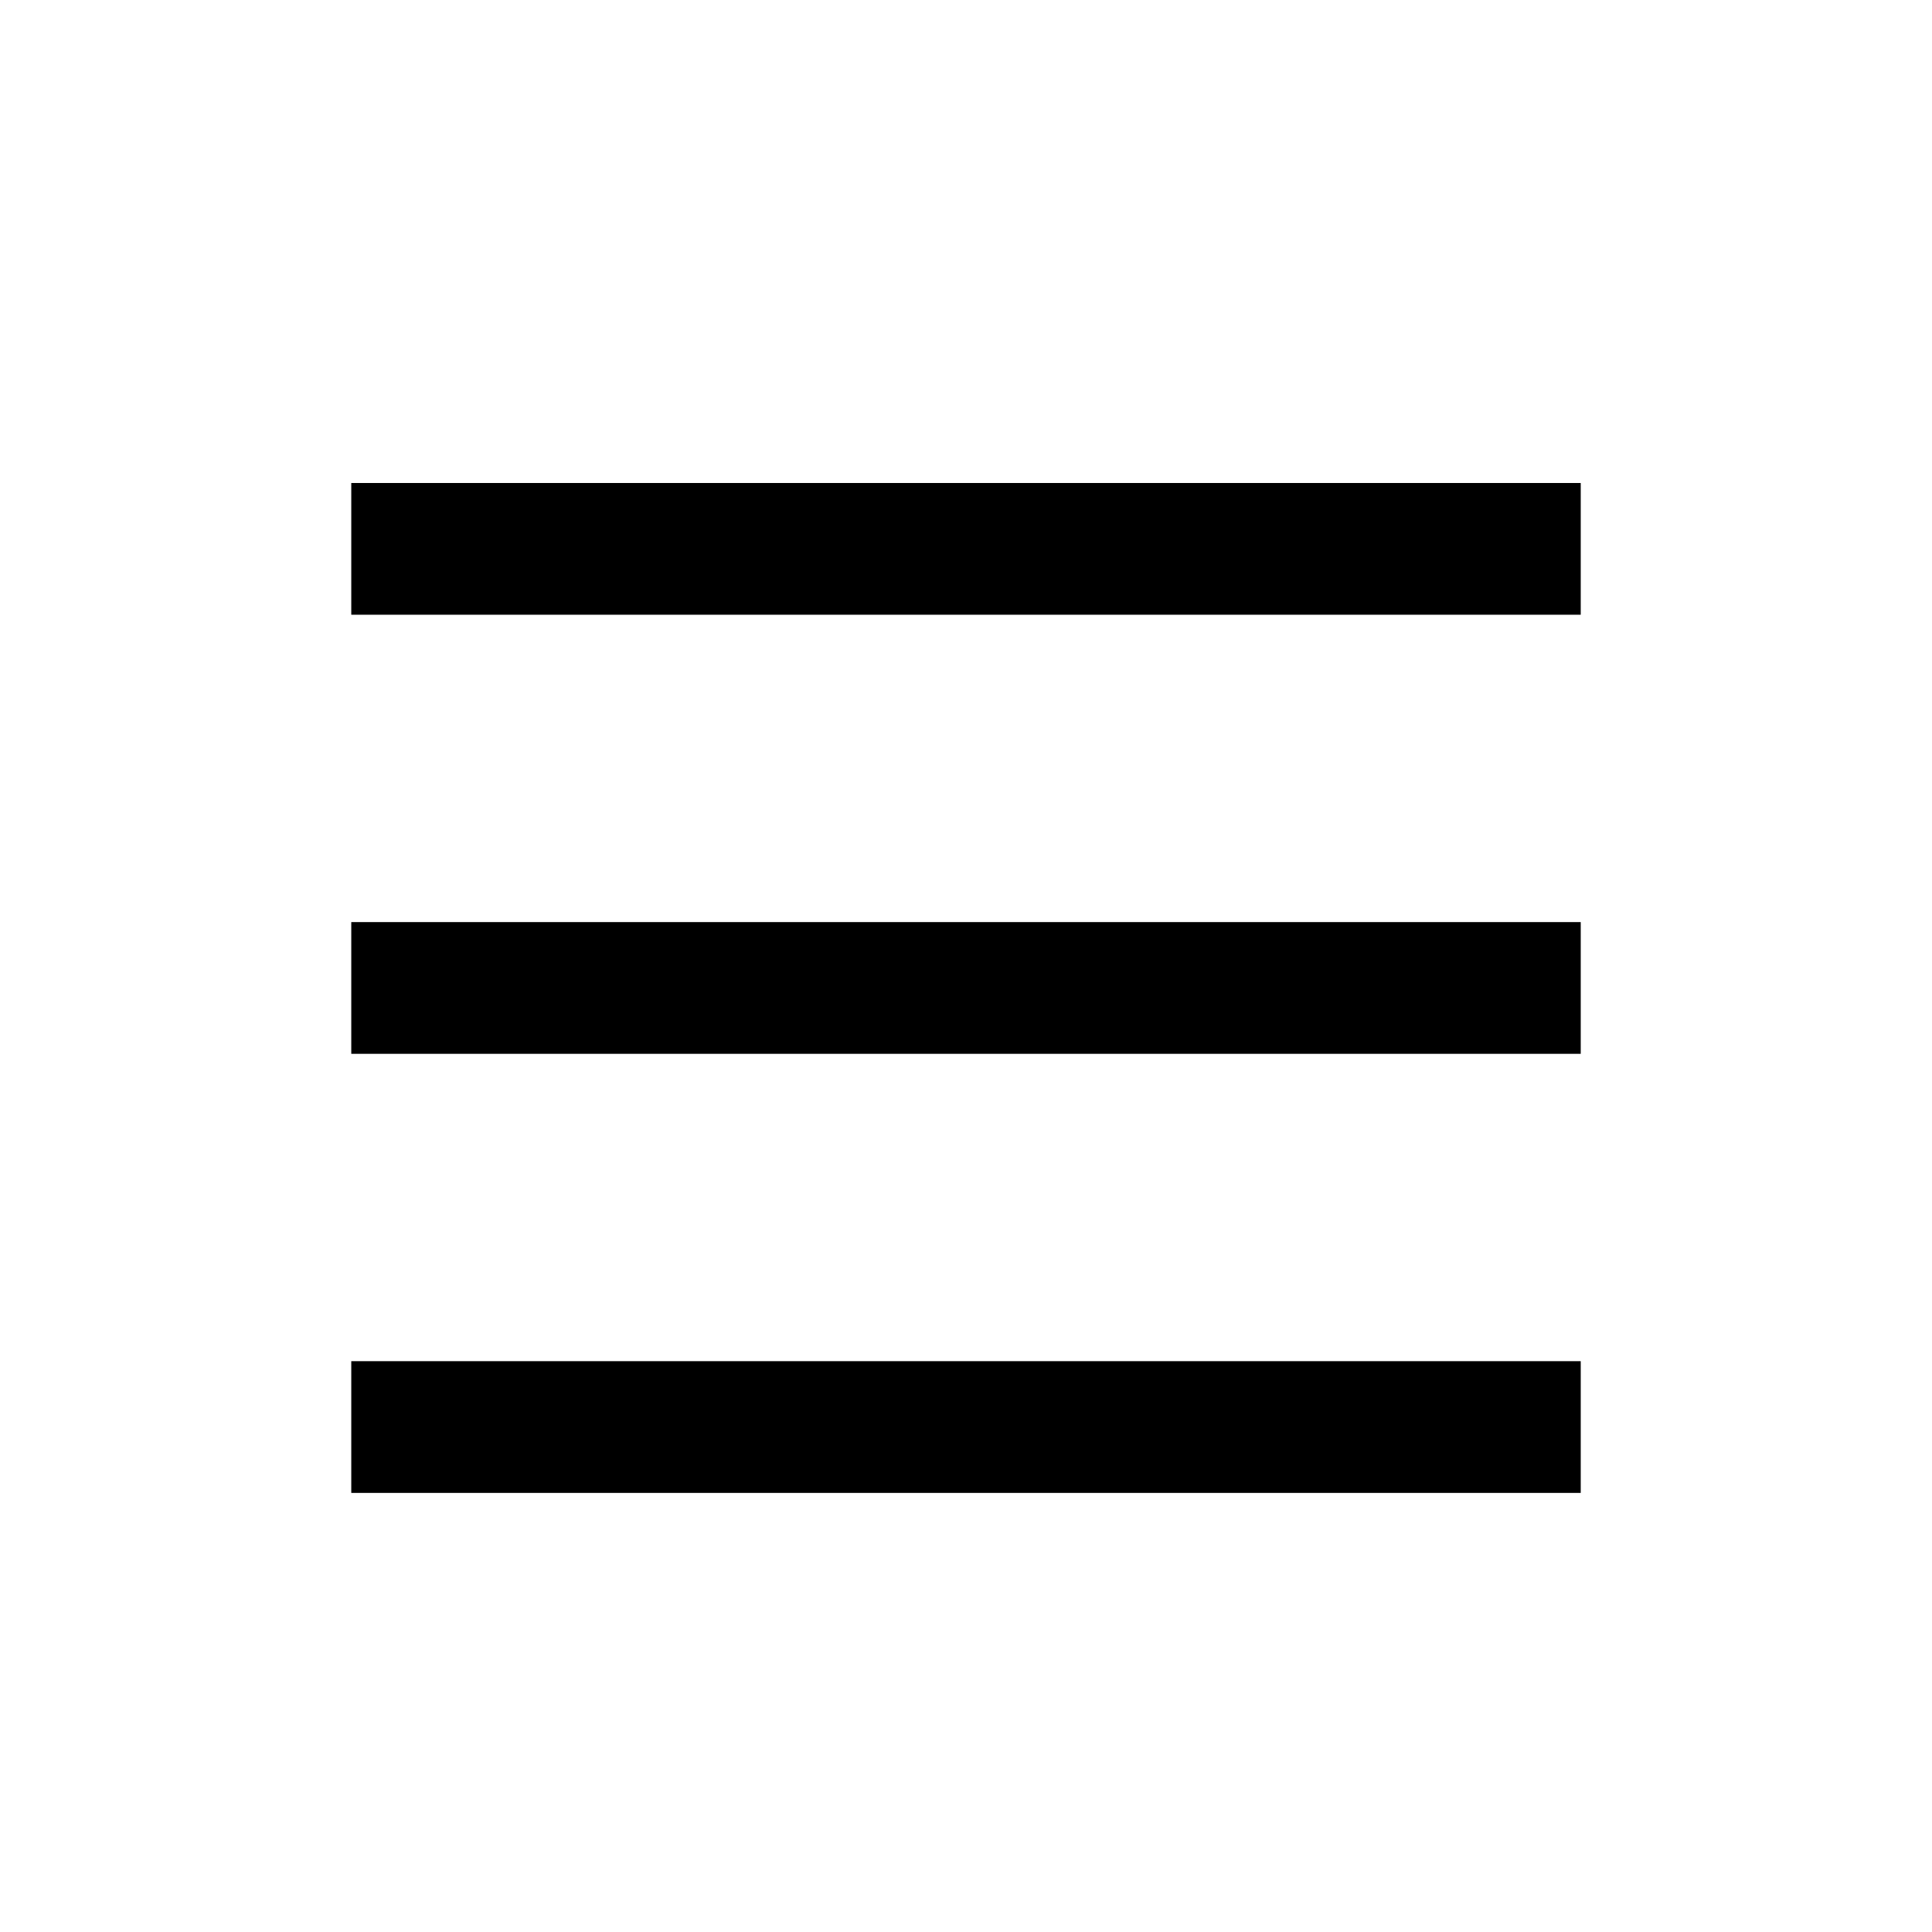
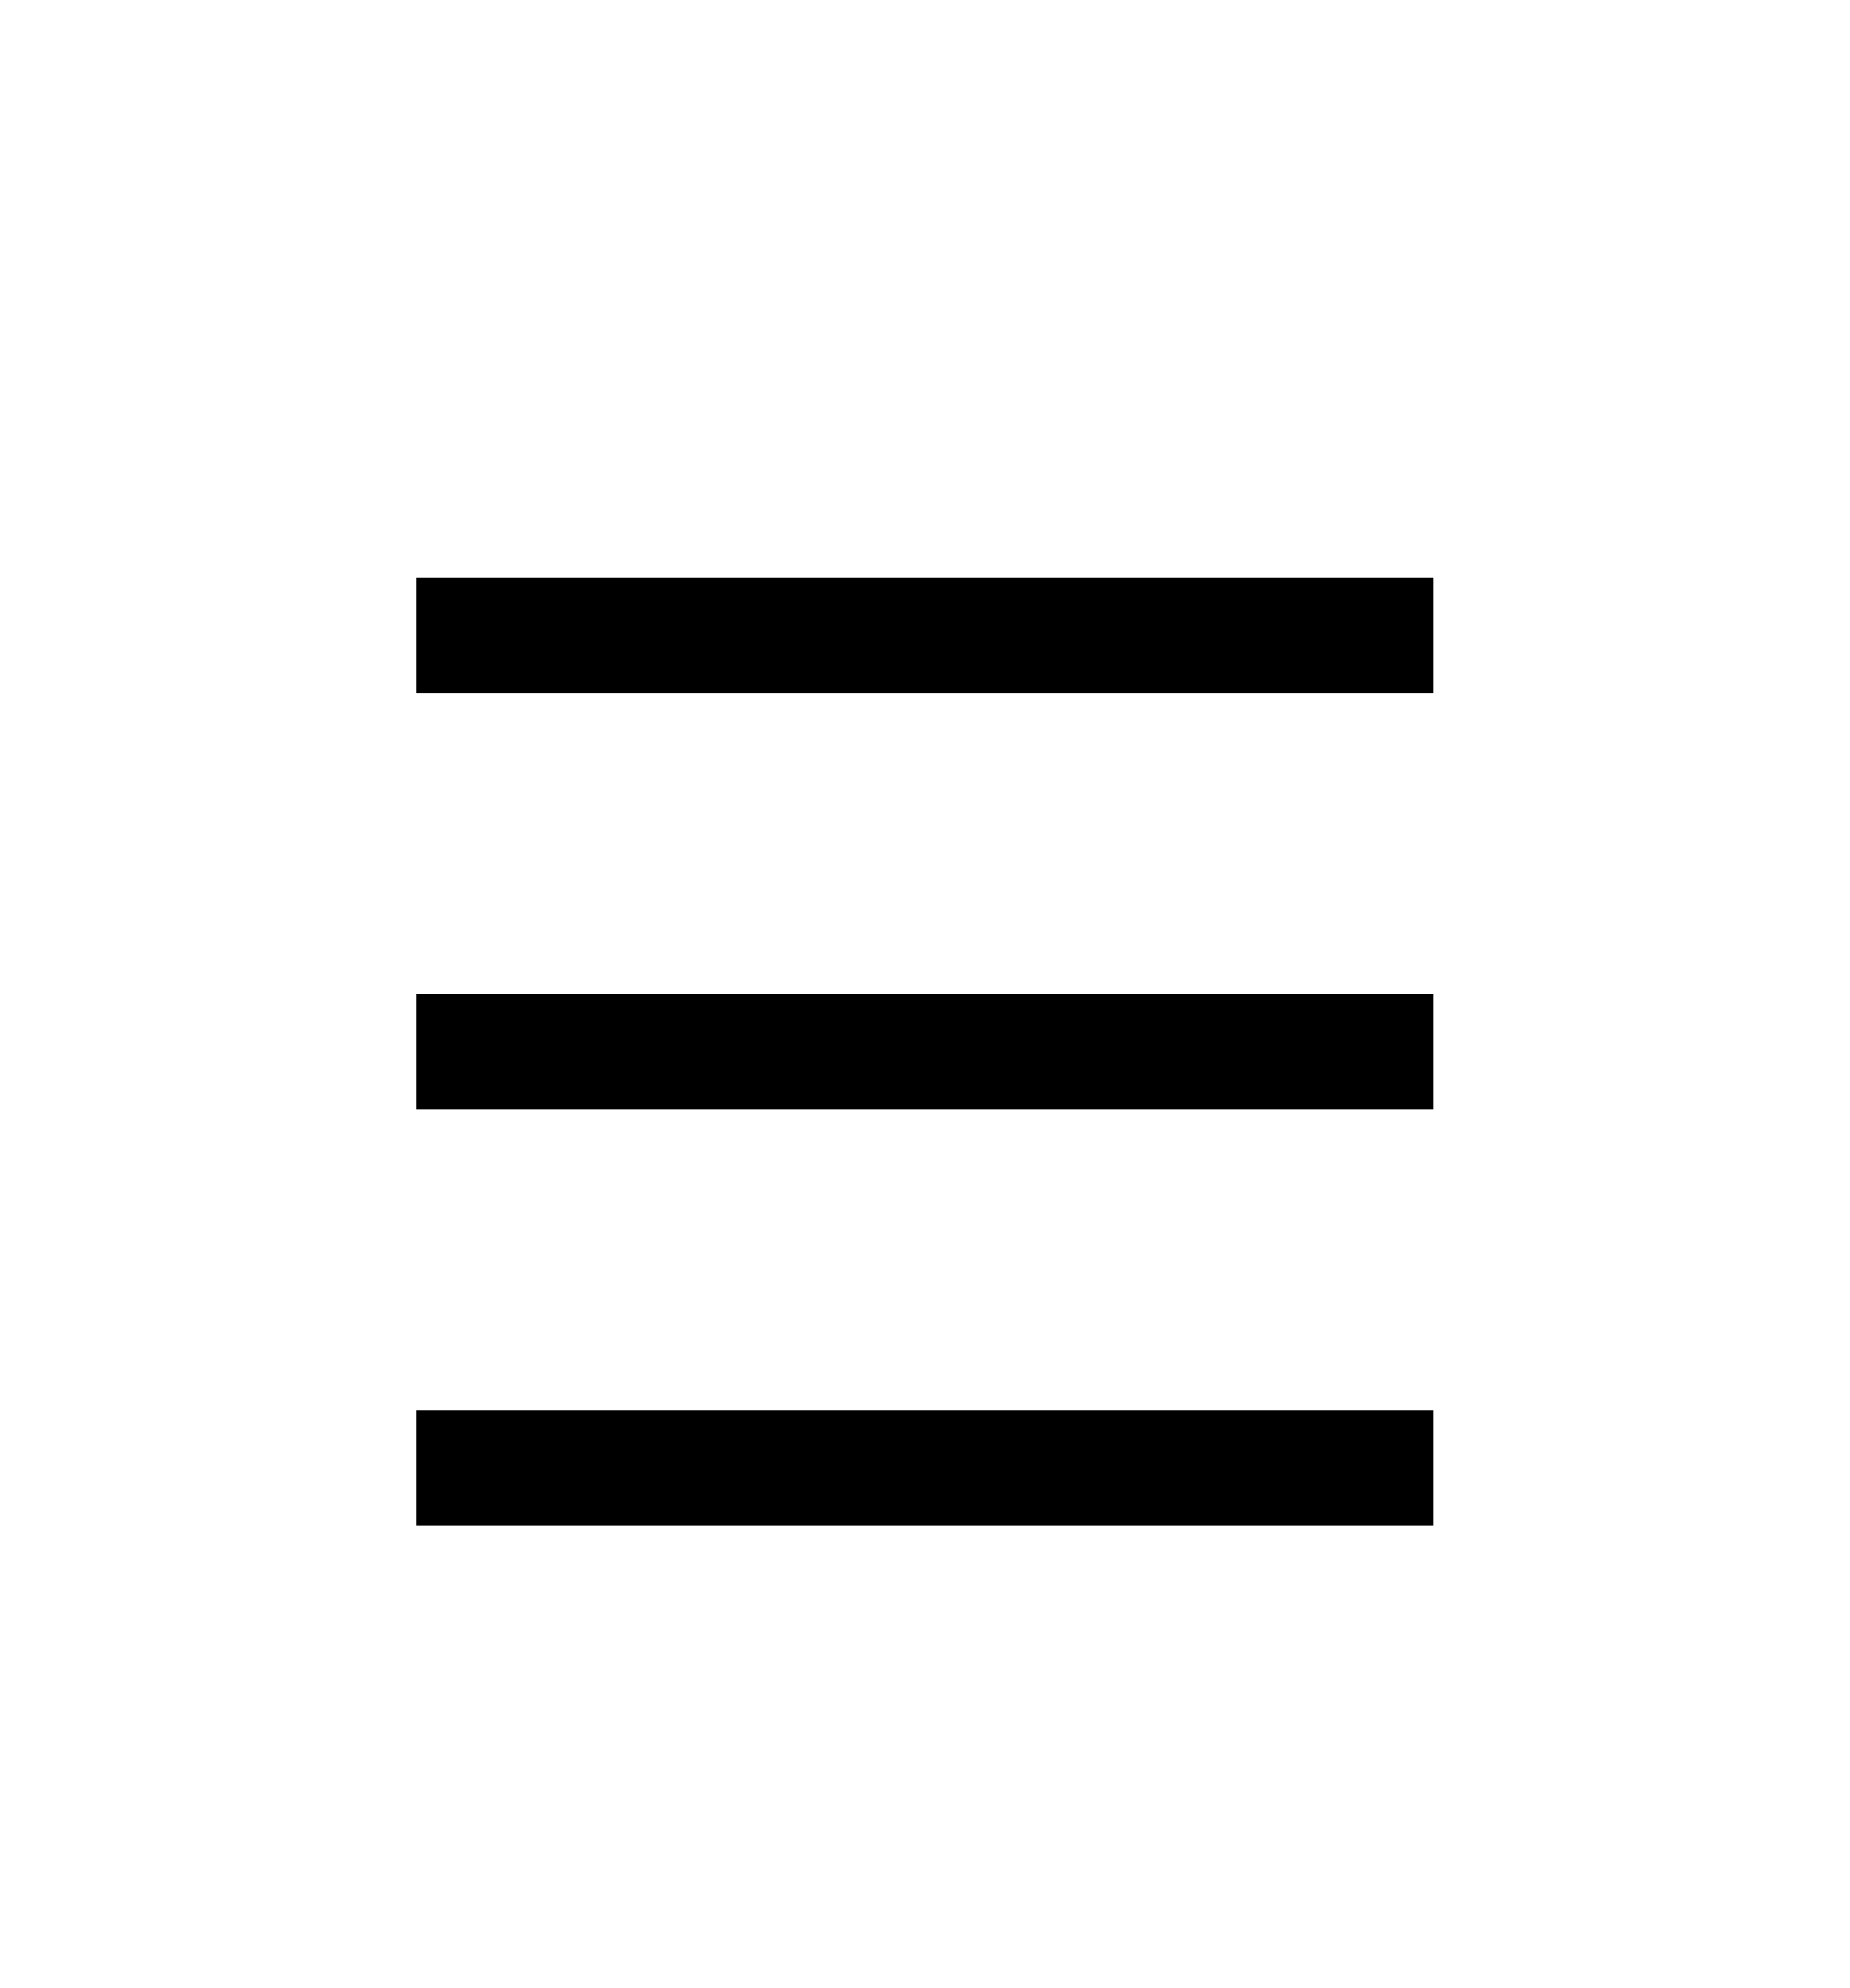
- <svg xmlns="http://www.w3.org/2000/svg" width="44" height="44" viewBox="0 0 44 44" fill="none">
-   <path fill-rule="evenodd" clip-rule="evenodd" d="M36 14L8 14V11L36 11V14Z" fill="black" />
-   <path fill-rule="evenodd" clip-rule="evenodd" d="M36 24L8 24V21L36 21V24Z" fill="black" />
-   <path fill-rule="evenodd" clip-rule="evenodd" d="M36 34L8 34V31L36 31V34Z" fill="black" />
+ <svg xmlns="http://www.w3.org/2000/svg" width="40" height="43" viewBox="0 0 40 43" fill="none">
+   <path fill-rule="evenodd" clip-rule="evenodd" d="M31 15L9 15V12.5L31 12.5V15Z" fill="black" />
+   <path fill-rule="evenodd" clip-rule="evenodd" d="M31 24L9 24V21.5L31 21.5V24Z" fill="black" />
+   <path fill-rule="evenodd" clip-rule="evenodd" d="M31 33L9 33V30.5L31 30.5V33Z" fill="black" />
</svg>
